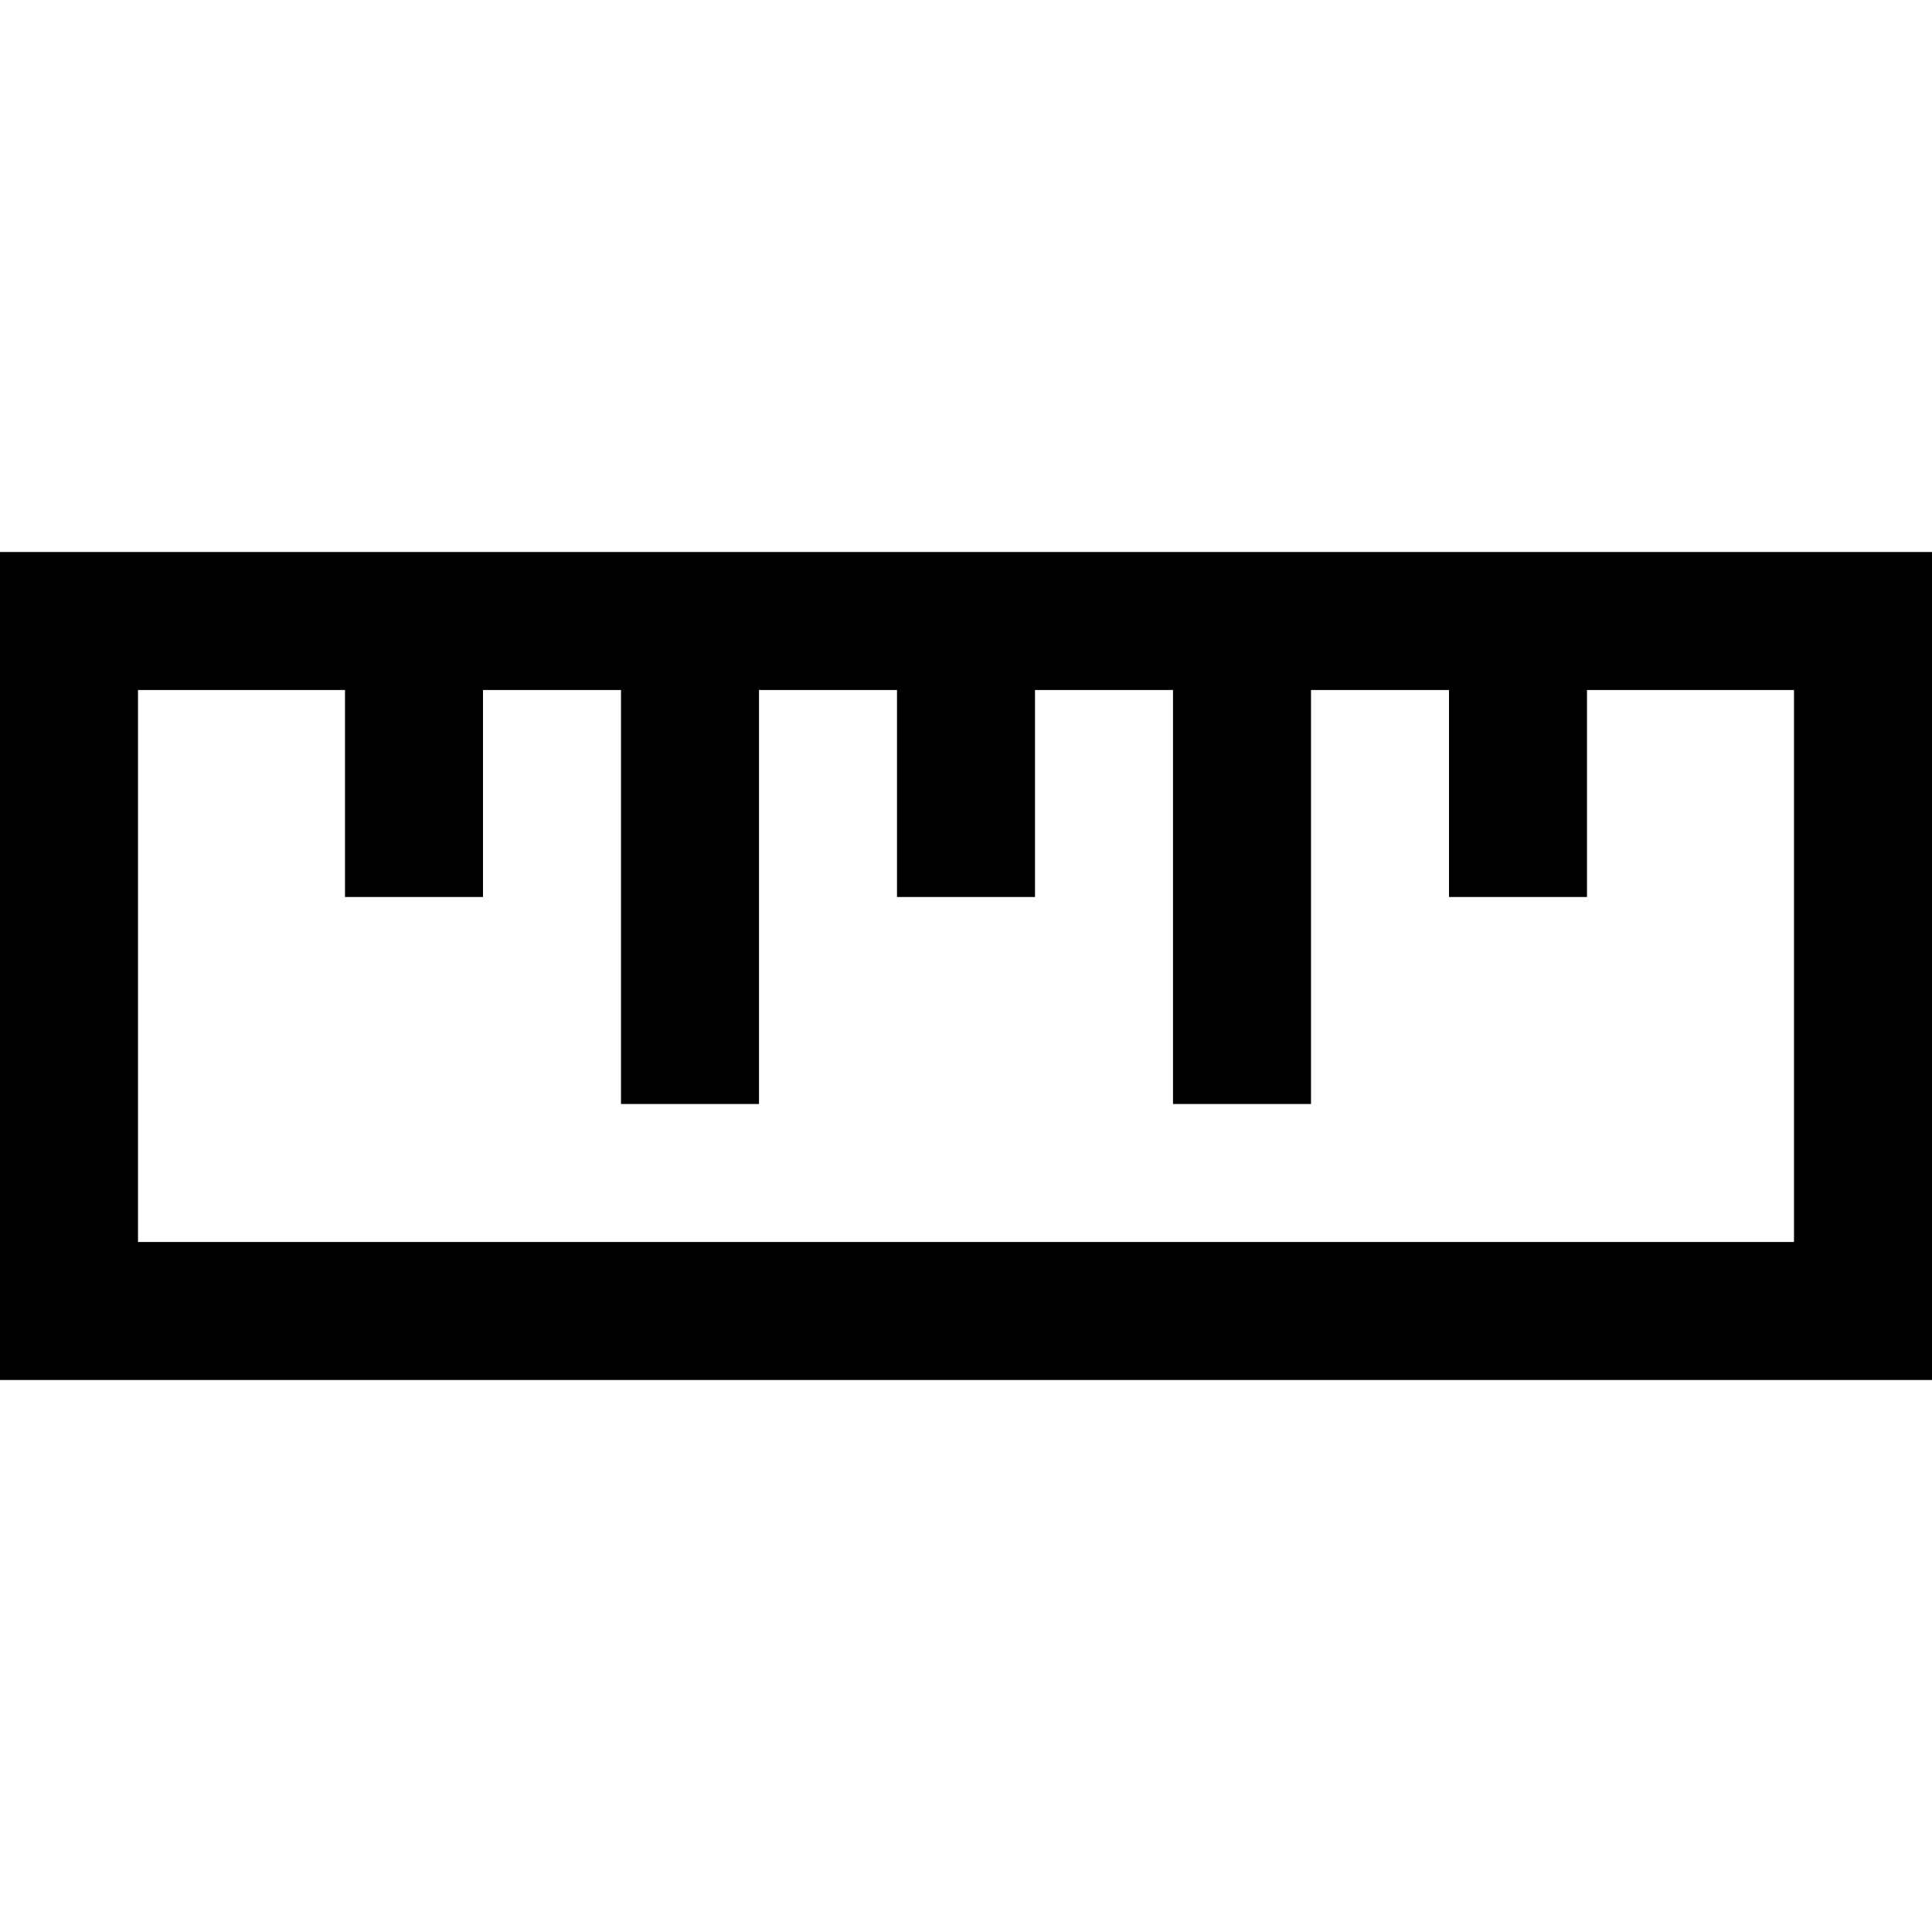
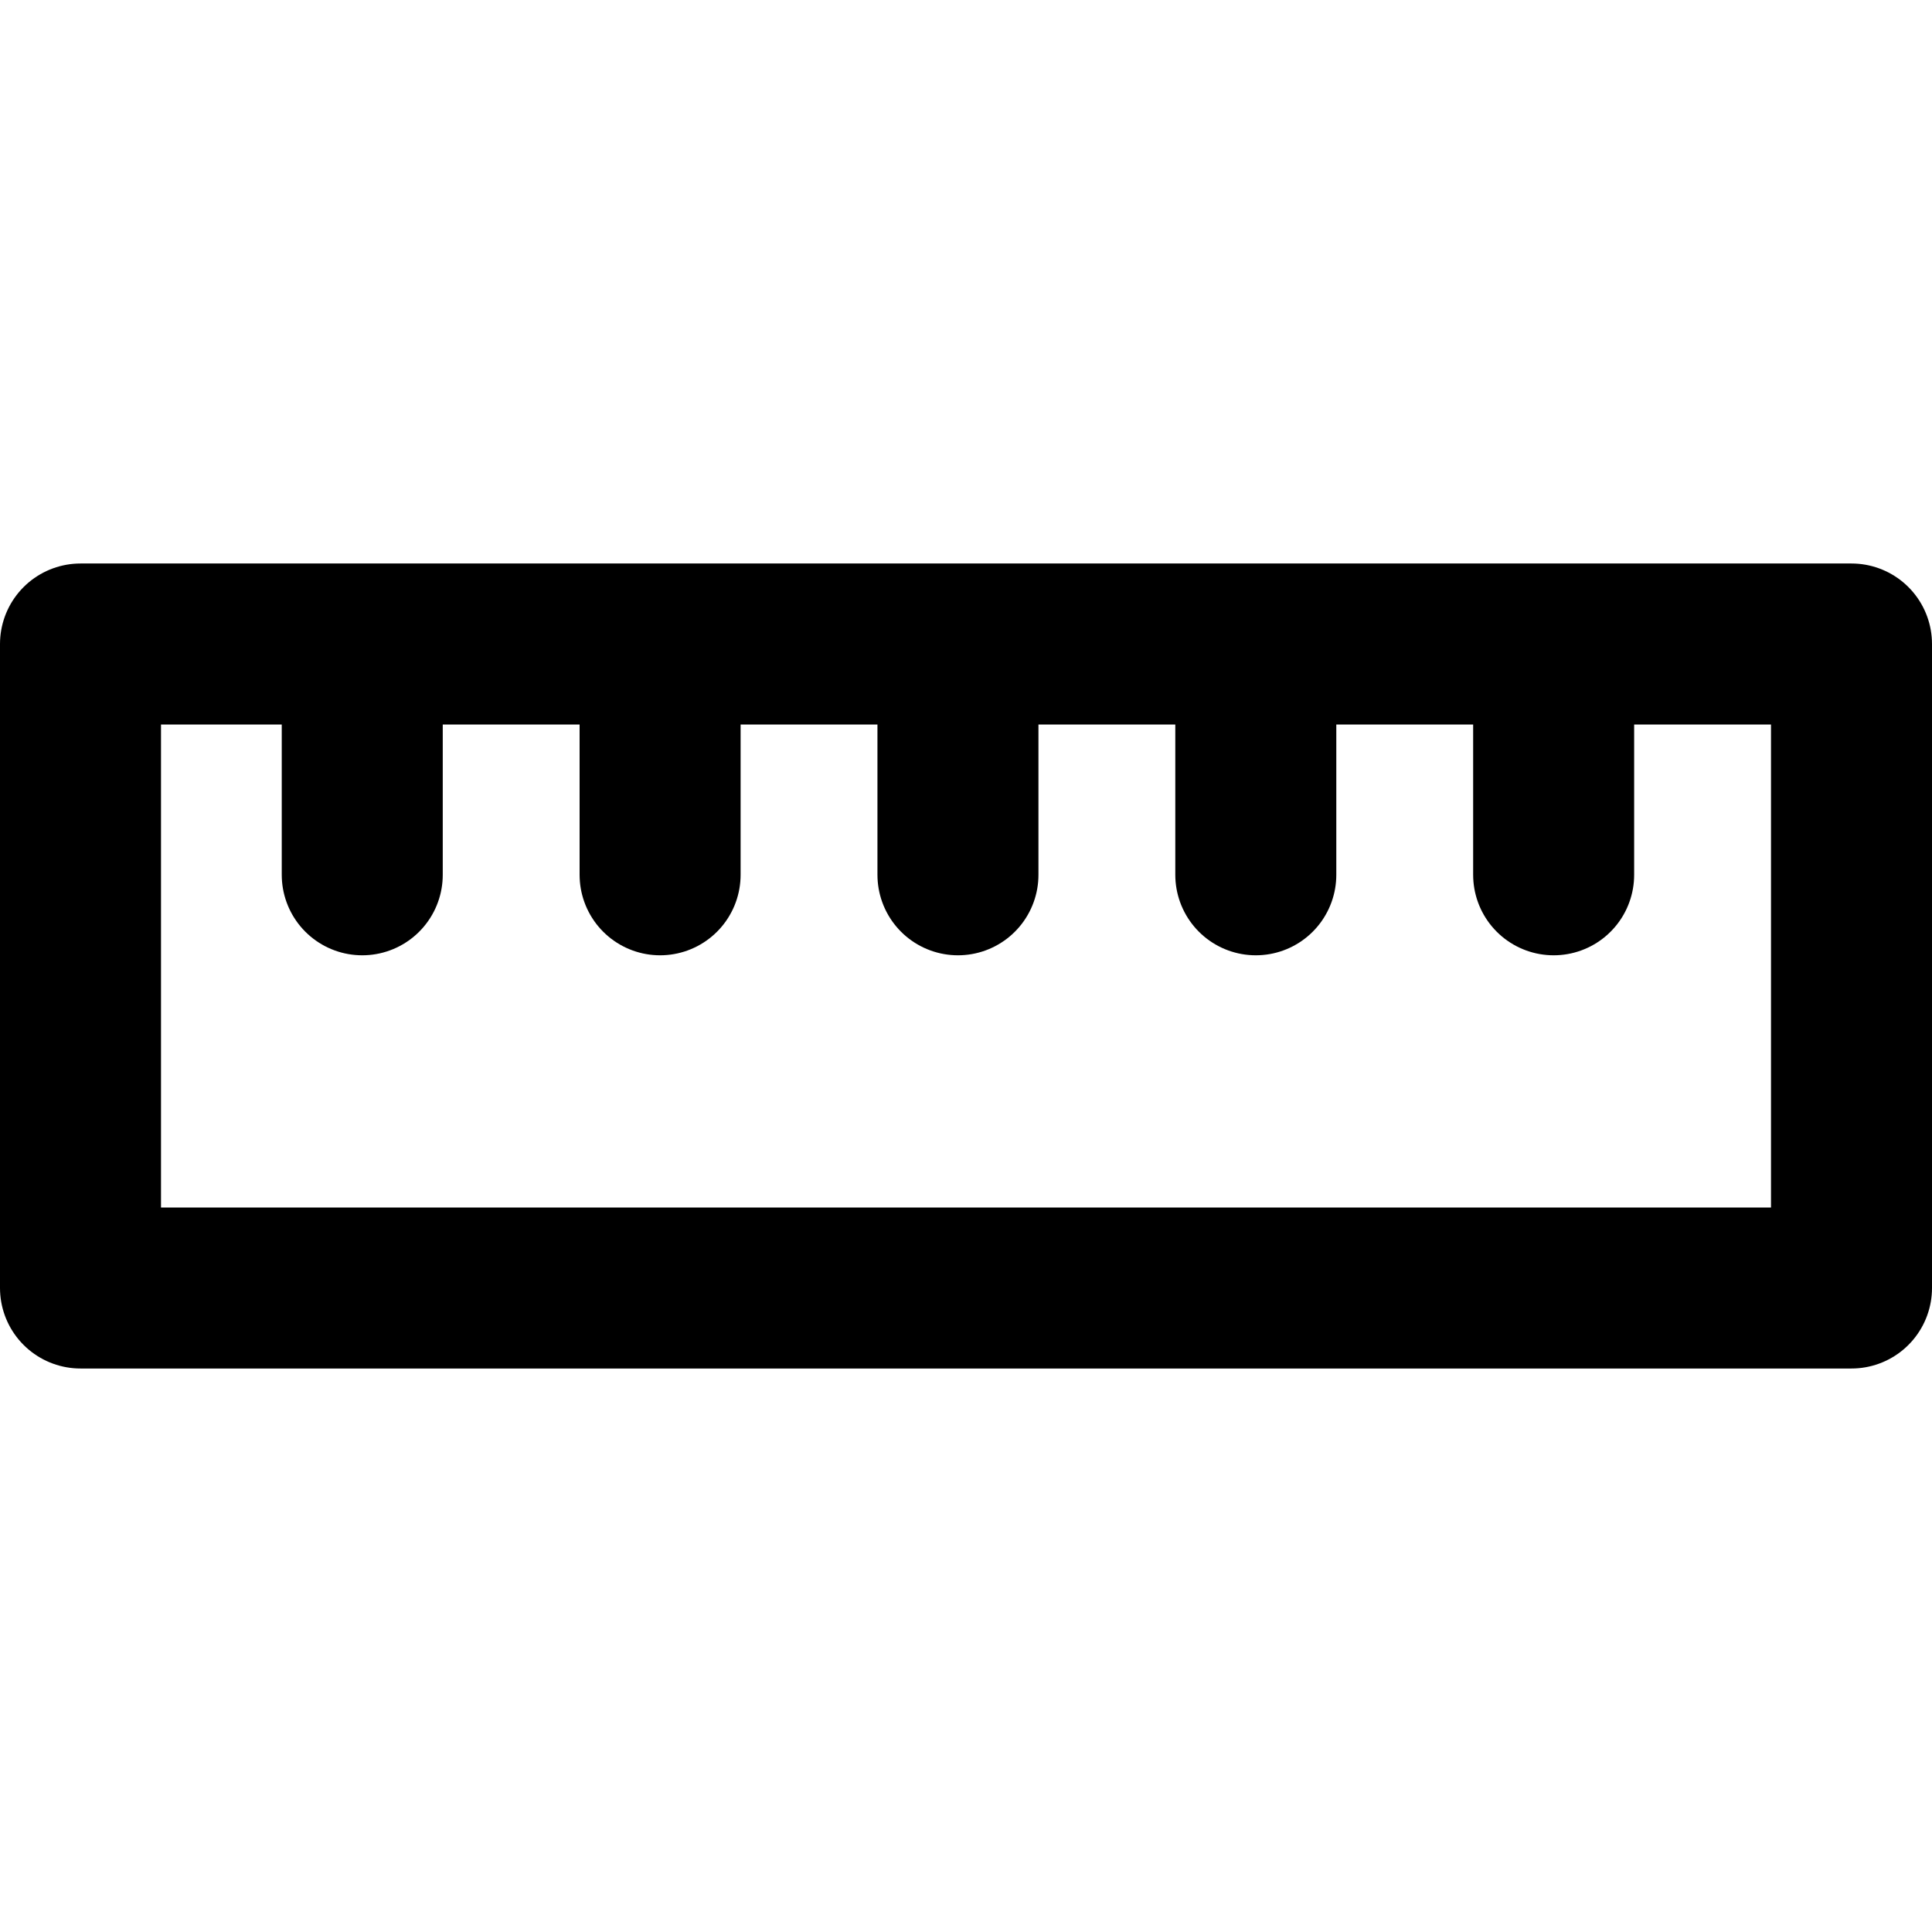
- <svg xmlns="http://www.w3.org/2000/svg" width="560" height="560" viewBox="0 0 560 560">
-   <path d="M0 160v240h560V160H0zm520 200H40V200h60v60h40v-60h40v120h40V200h40v60h40v-60h40v120h40V200h40v60h40v-60h60v160z" />
+ <svg xmlns="http://www.w3.org/2000/svg" width="24px" height="24px" viewBox="0 0 24 24" version="1.1">
+   <g id="measure" stroke="none" stroke-width="1" fill="none" fill-rule="evenodd" stroke-linecap="round" stroke-linejoin="round">
+     <path d="M1,16 L23,16 L23,8 L1,8 L4.5,8 L4.5,10.867 M1,16 L1,8 M1,16 L23,16 L23,8 L1,8 L4.5,8 L4.5,10.867 M8.2,10.867 L8.2,8 L11.9,8 L11.9,10.867 M15.6,10.867 L15.6,8 L19.3,8 L19.3,10.867" id="Shape" stroke="#000000" stroke-width="2" />
+   </g>
</svg>
